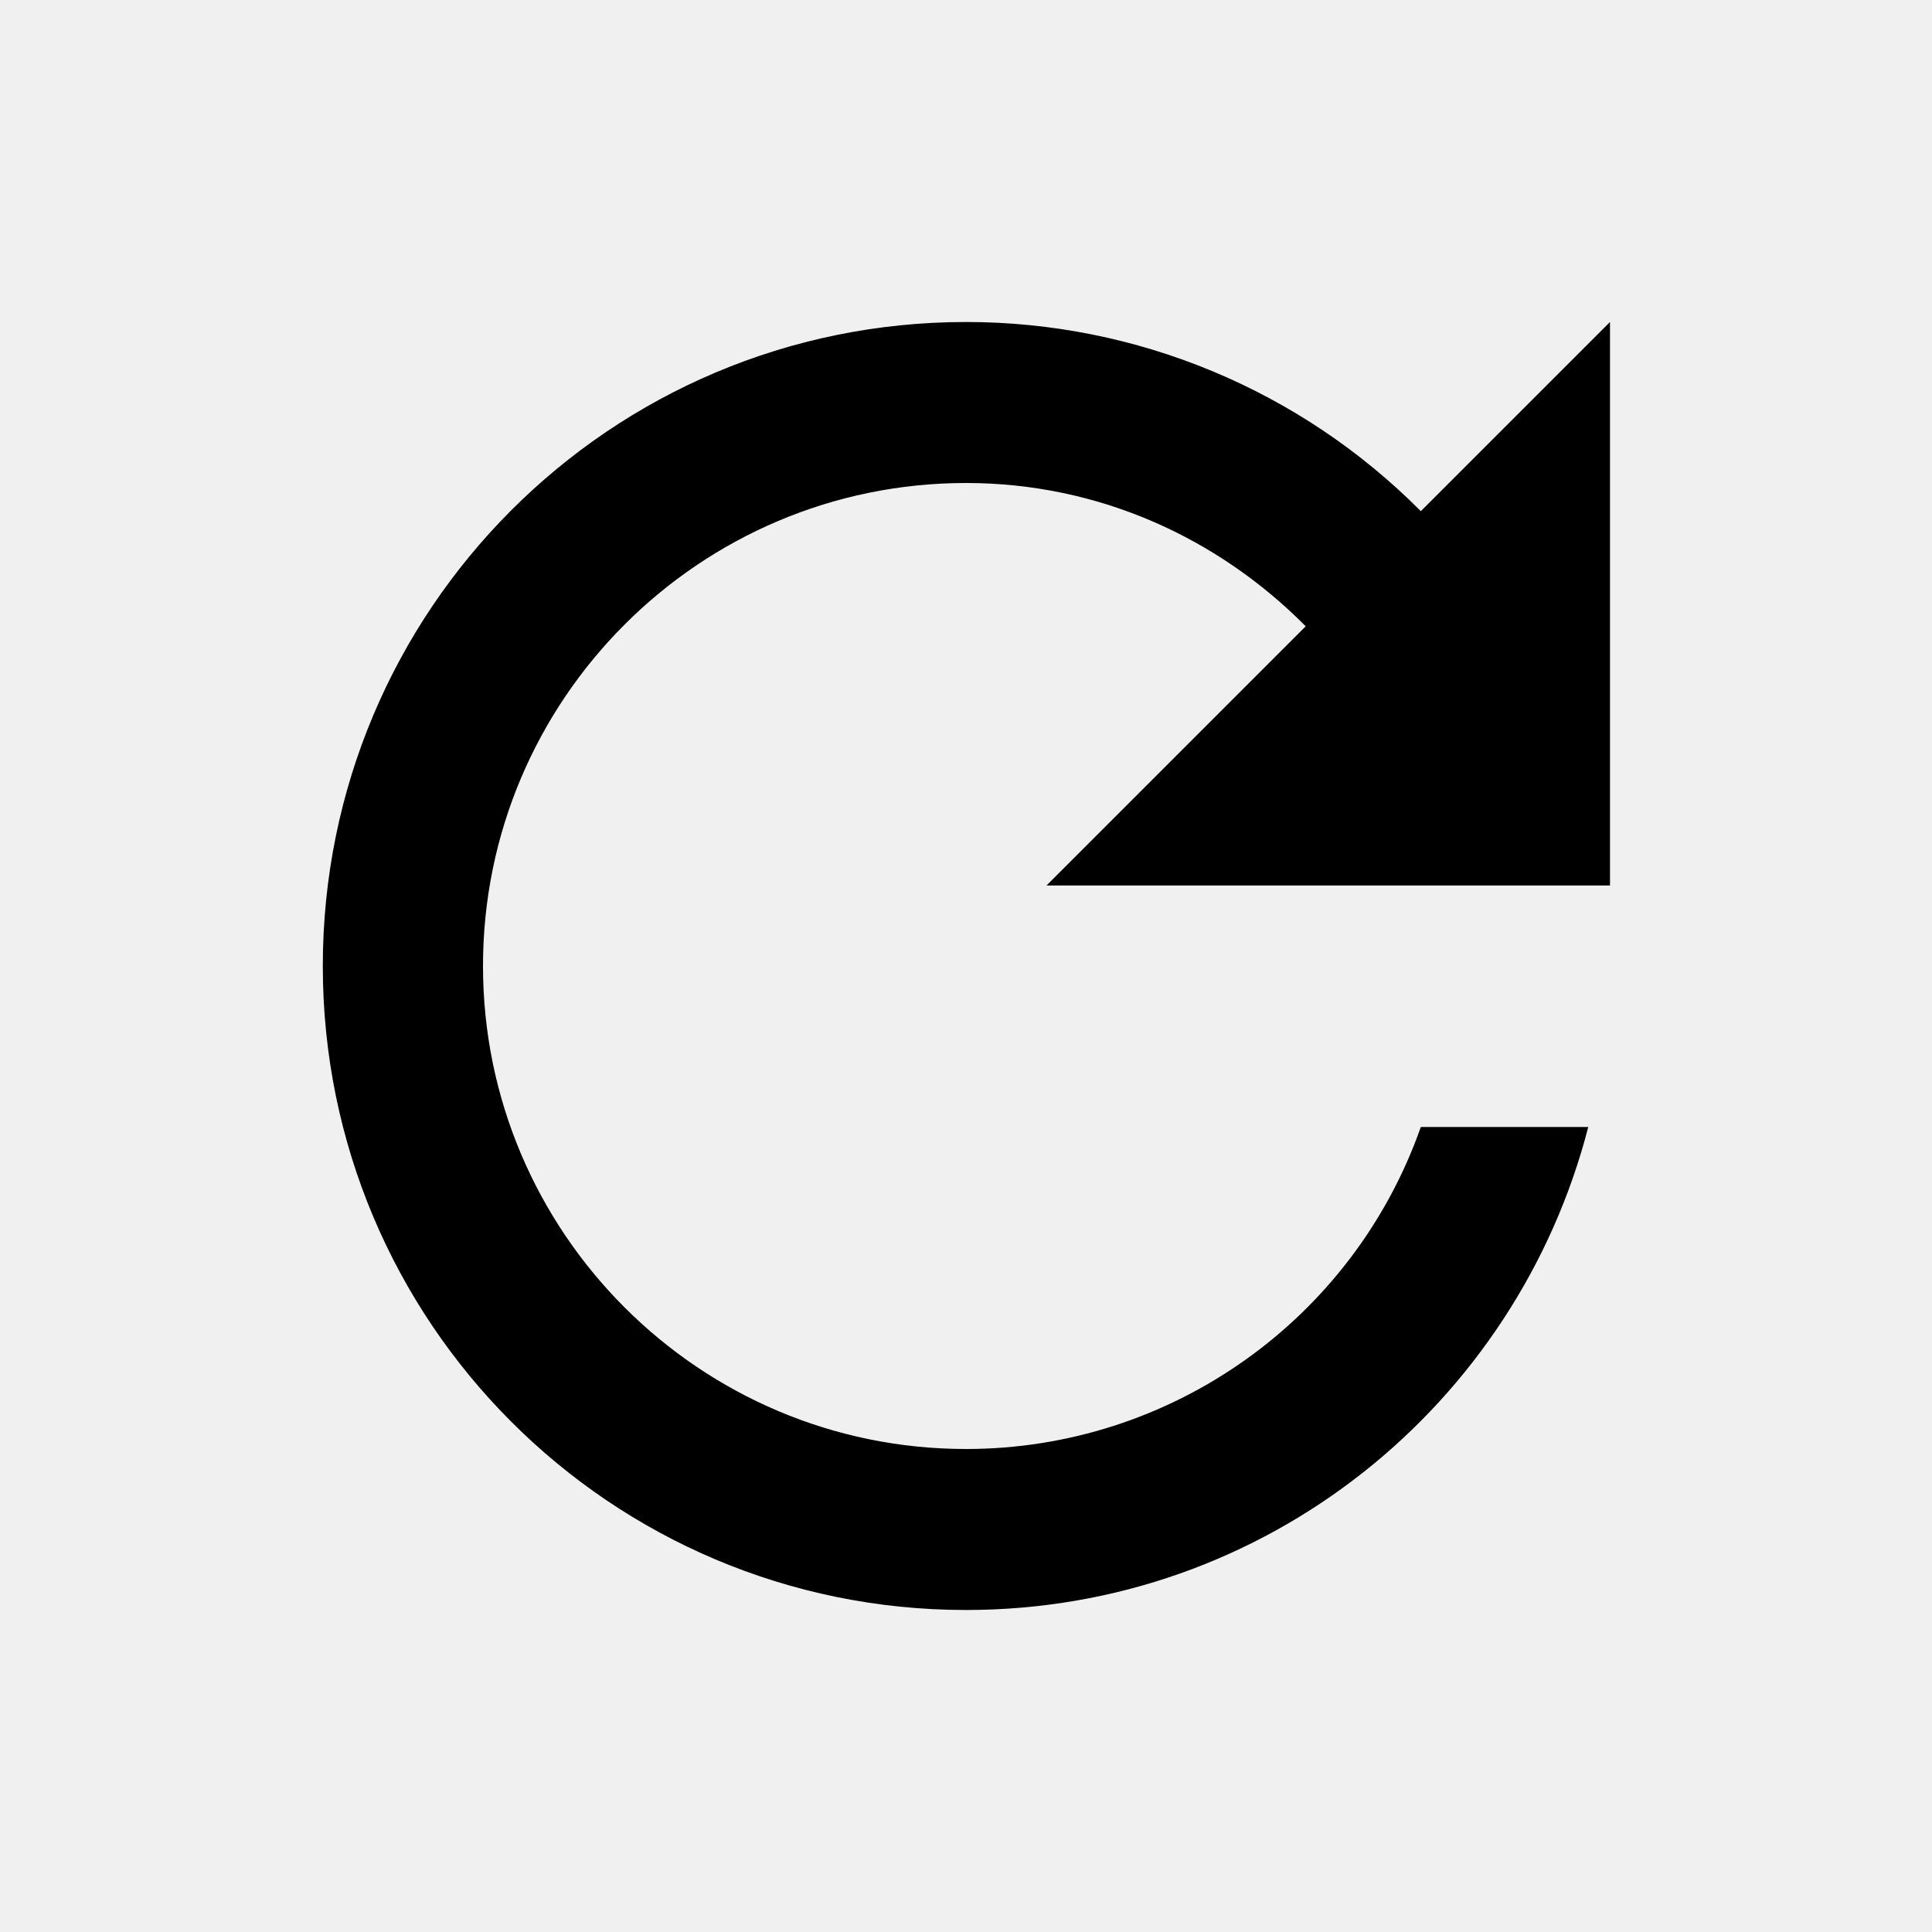
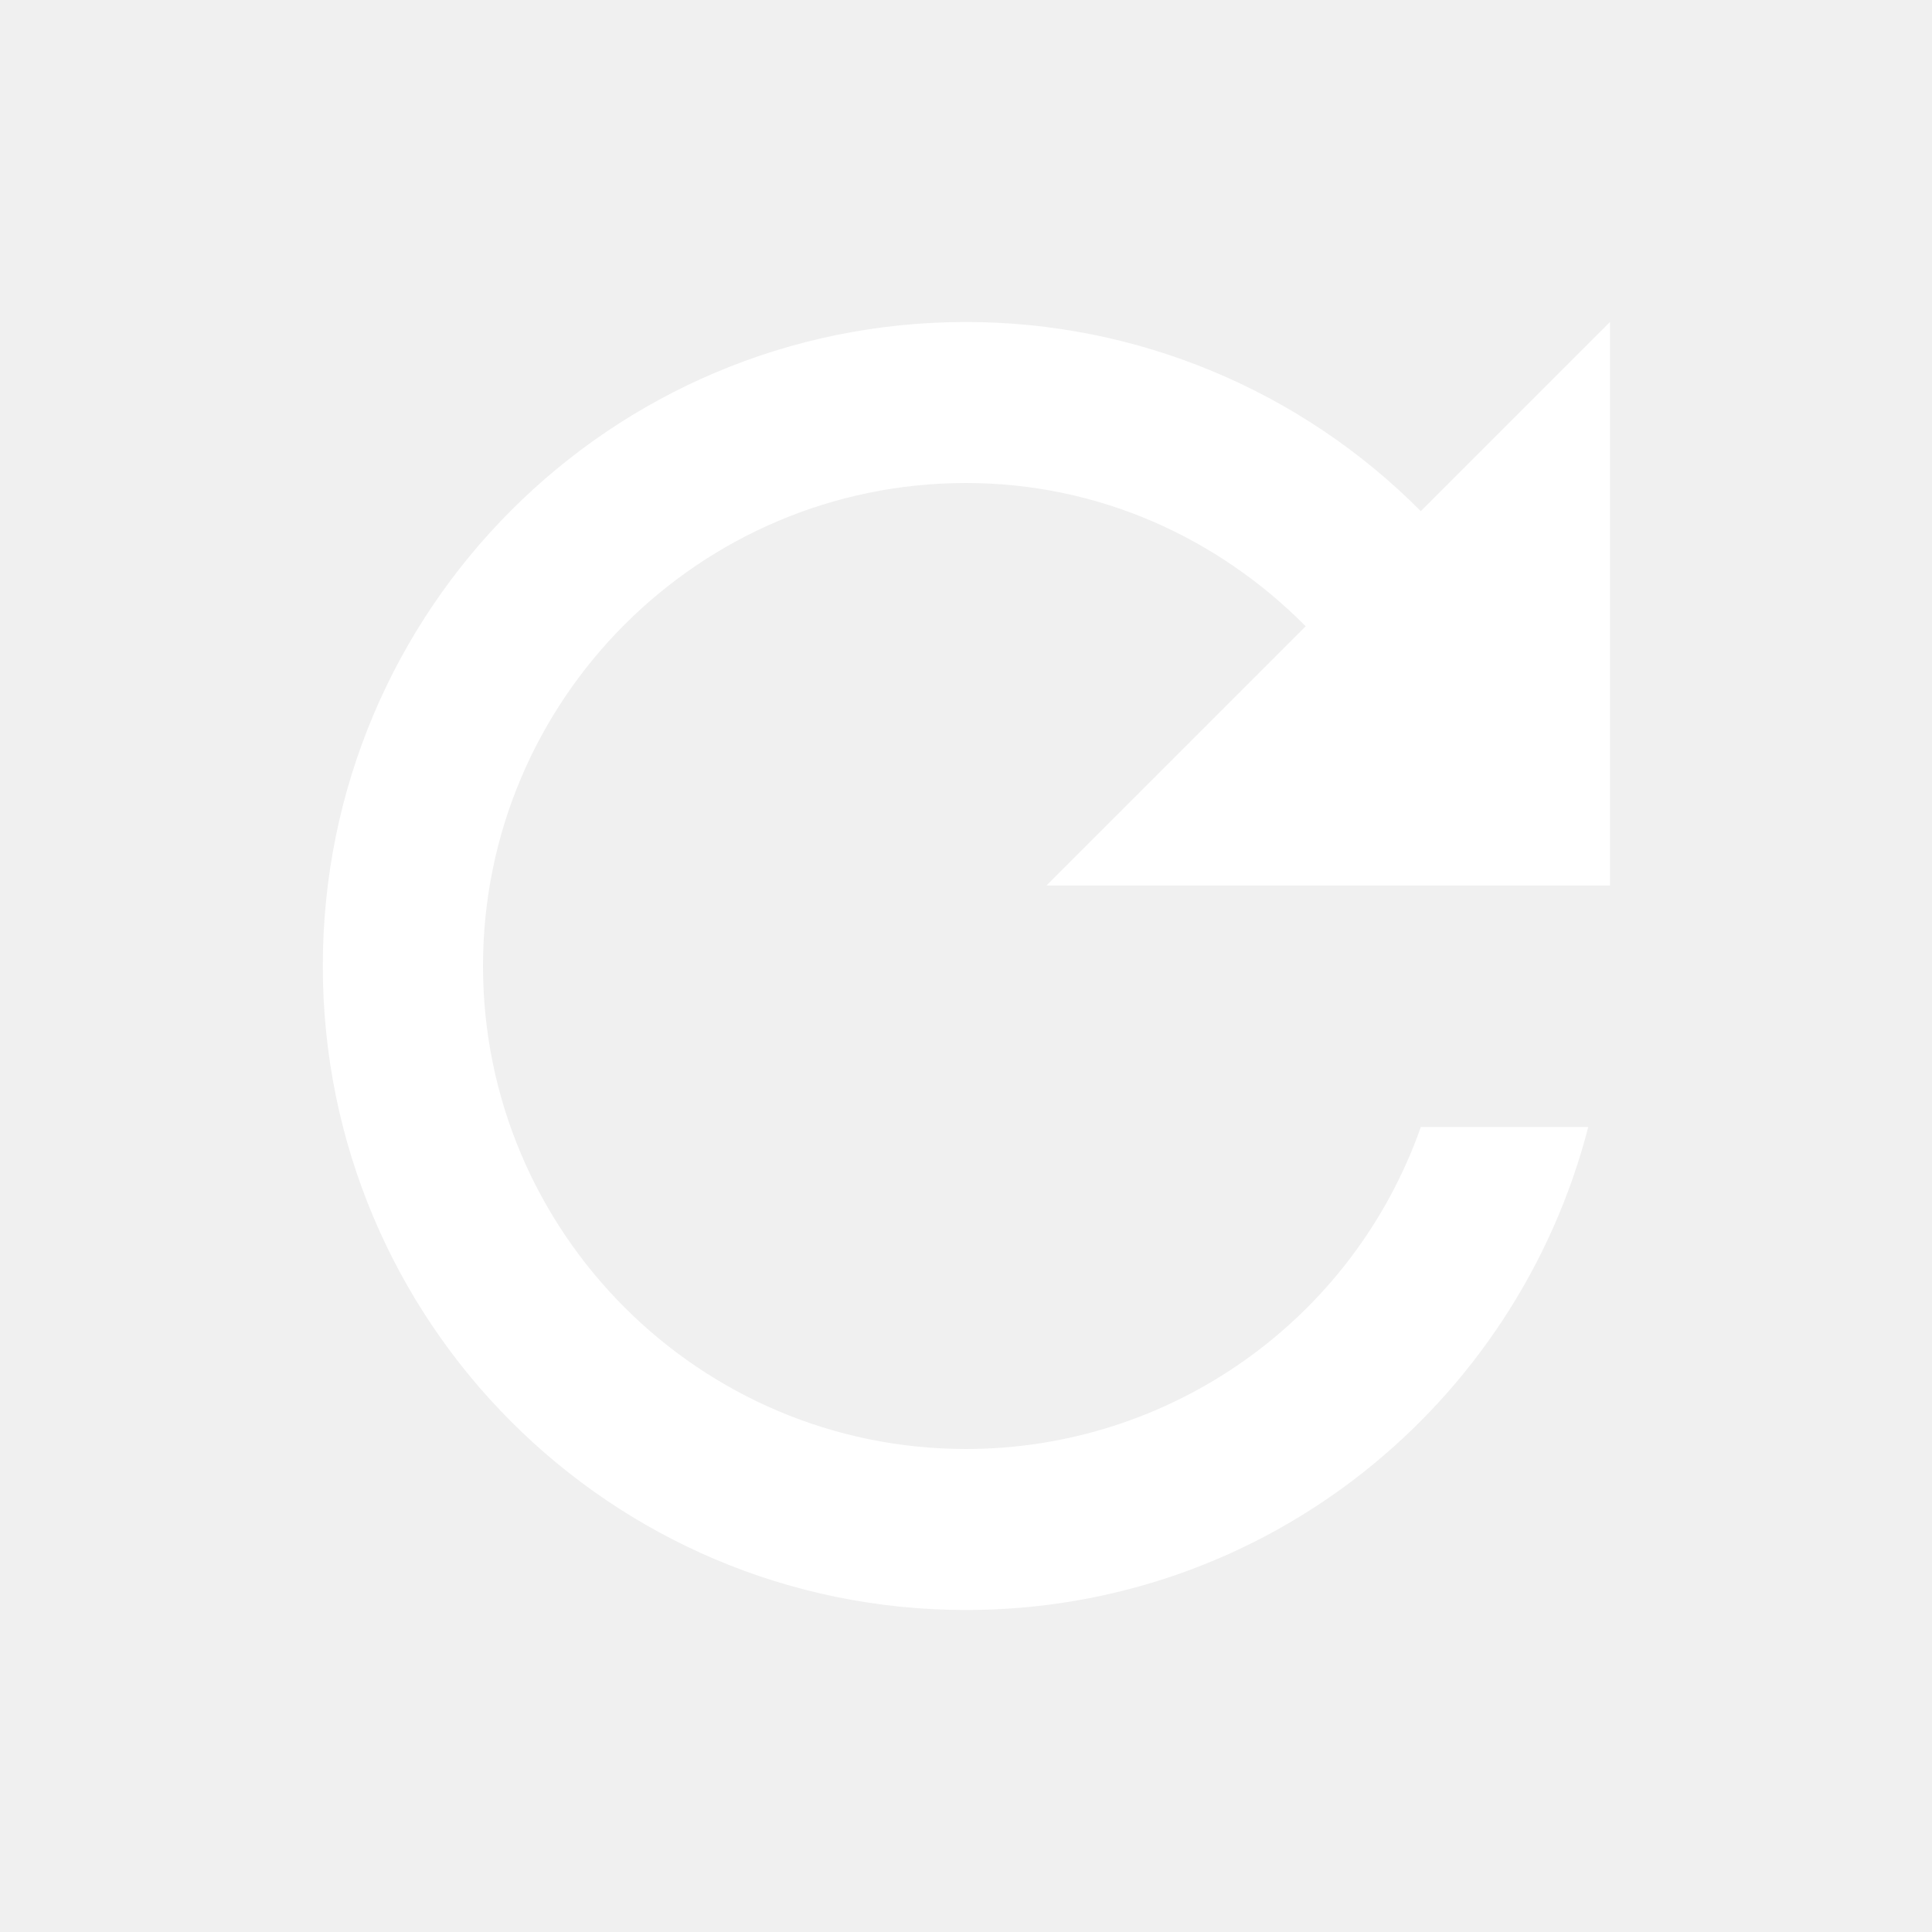
<svg xmlns="http://www.w3.org/2000/svg" width="24" height="24" viewBox="0 0 24 24">
-   <path fill="#000000" d="M17.65 6.35A7.96 7.96 0 0 0 12 4C7.58 4 4.01 7.58 4.01 12S7.58 20 12 20c3.73 0 6.84-2.55 7.73-6h-2.08A5.99 5.99 0 0 1 12 18c-3.31 0-6-2.69-6-6s2.69-6 6-6c1.66 0 3.14.69 4.22 1.78L13 11h7V4l-2.35 2.35z" />
+   <path fill="#FFFFFF" d="M17.65 6.35A7.96 7.96 0 0 0 12 4C7.58 4 4.01 7.58 4.01 12S7.58 20 12 20c3.73 0 6.84-2.55 7.73-6h-2.08A5.99 5.99 0 0 1 12 18c-3.31 0-6-2.69-6-6s2.69-6 6-6c1.66 0 3.14.69 4.22 1.78L13 11h7V4l-2.35 2.35z" />
</svg>
